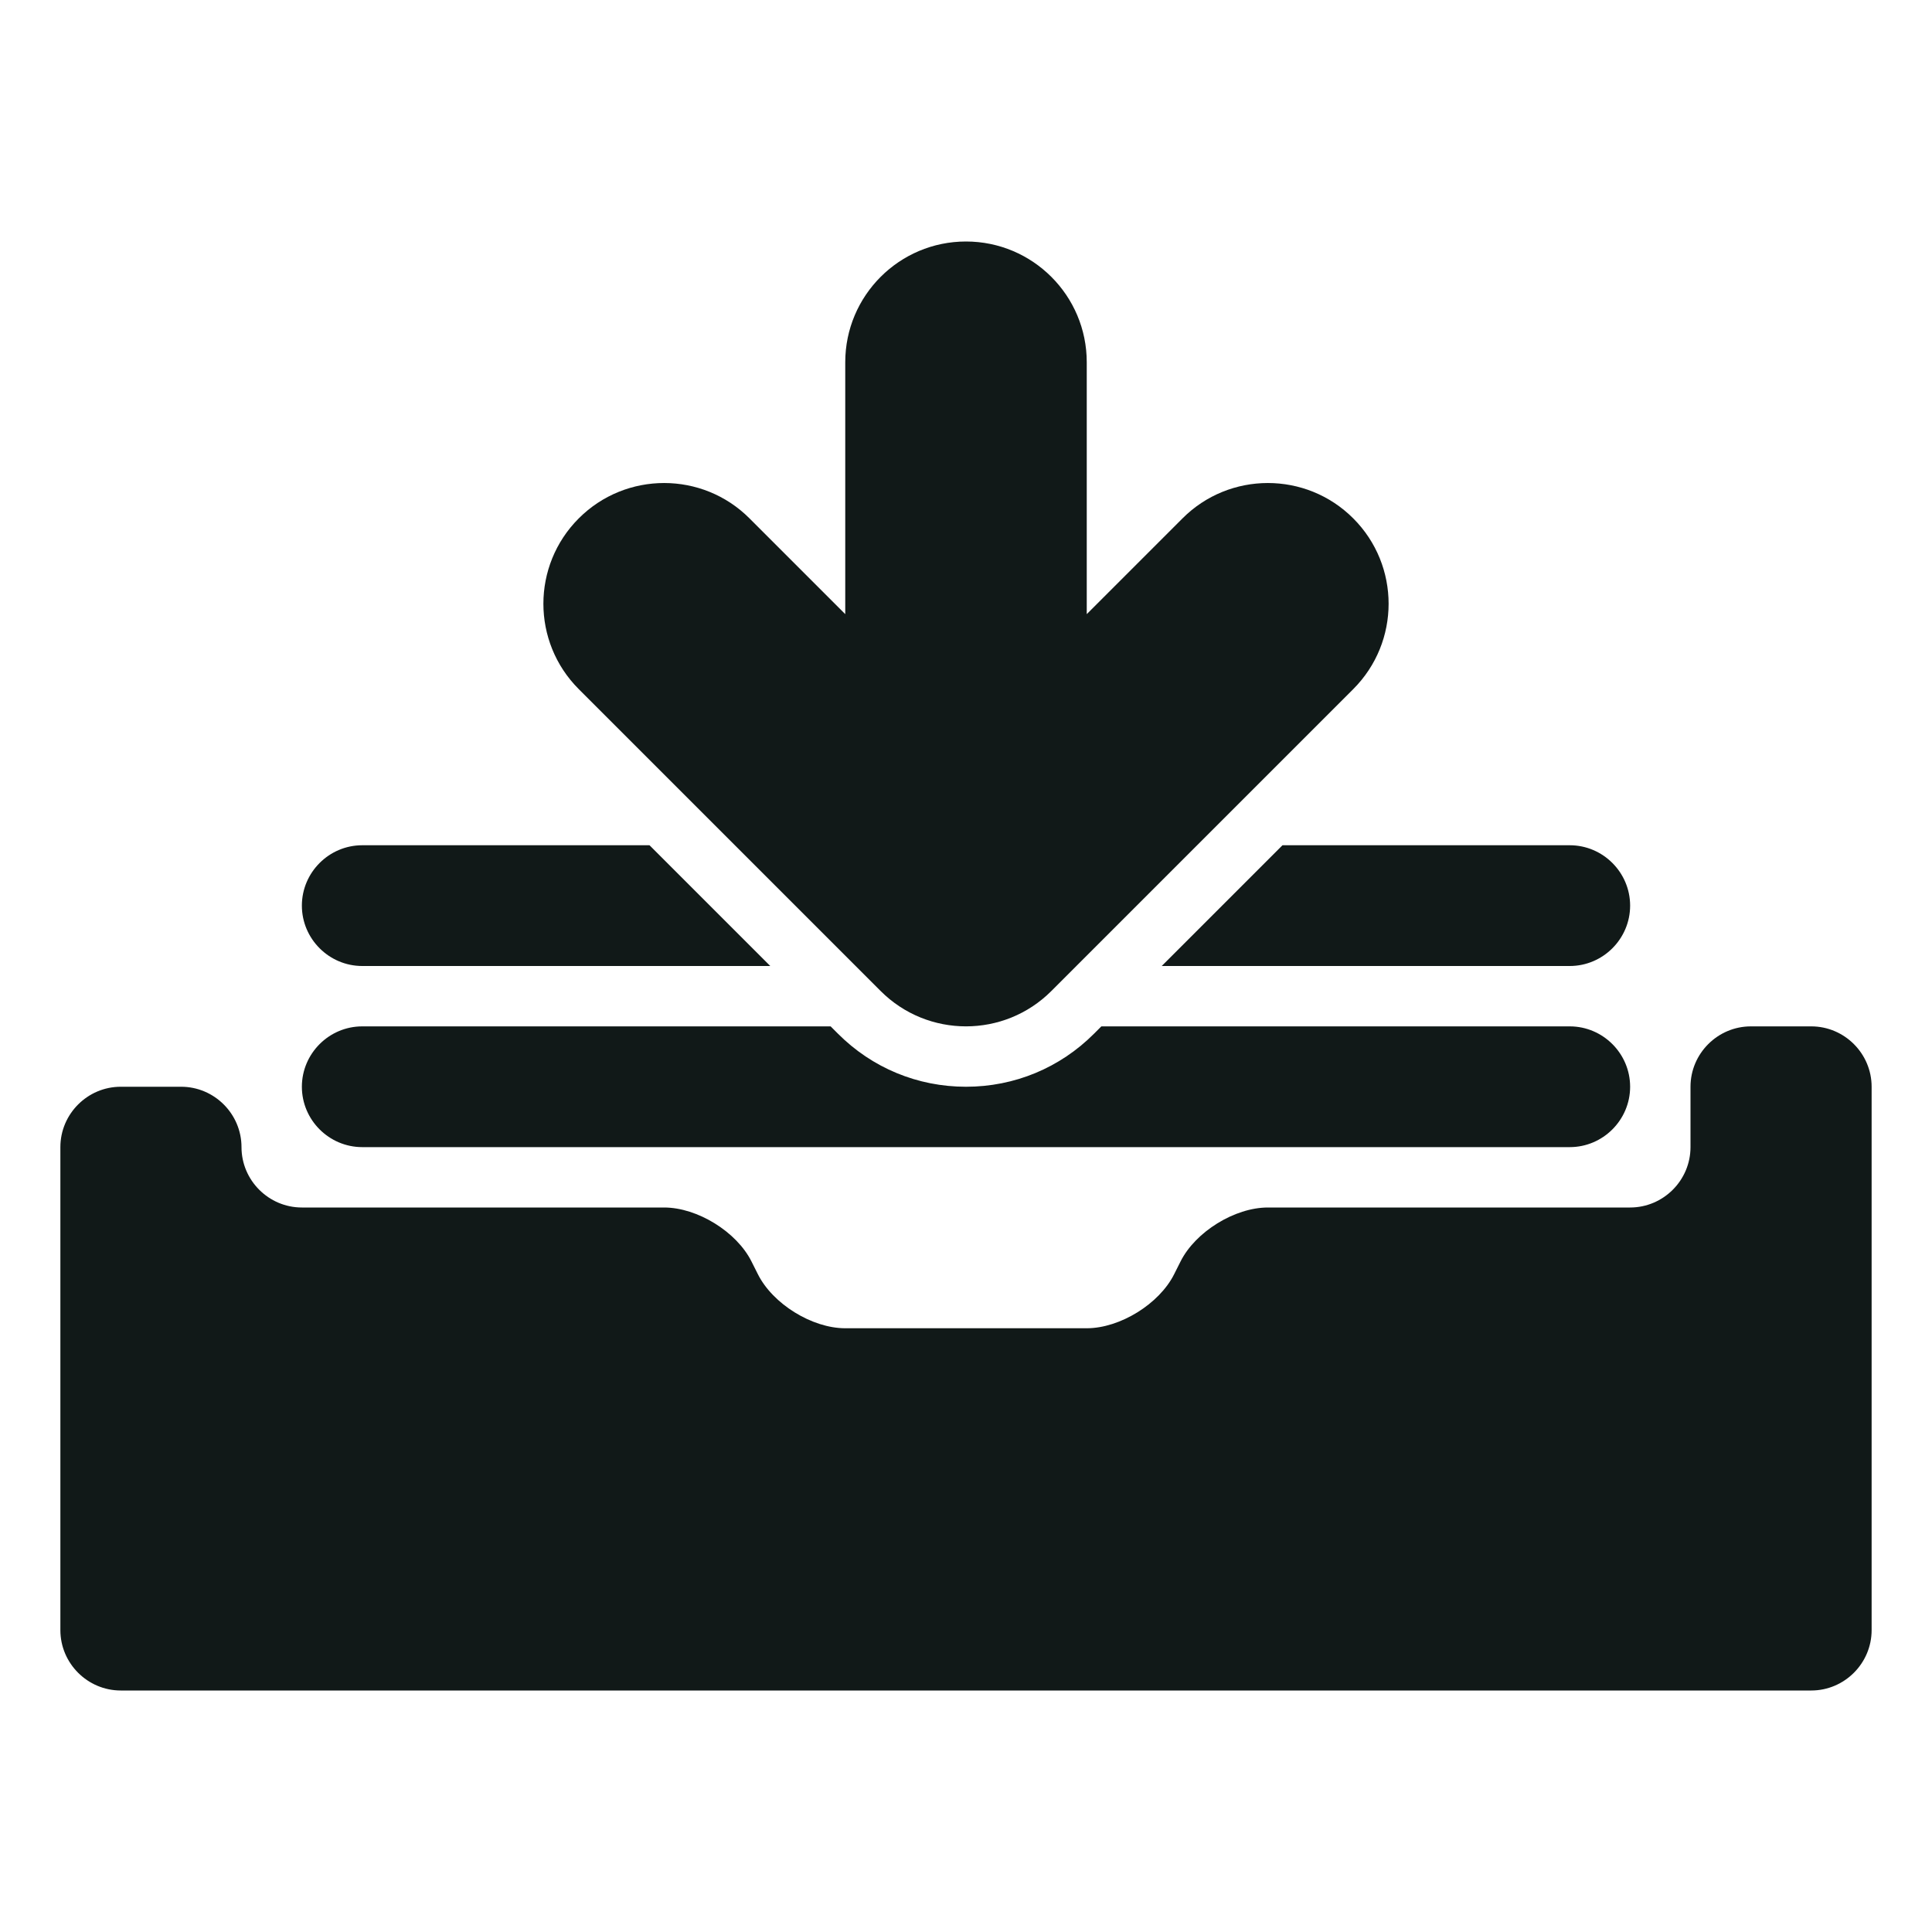
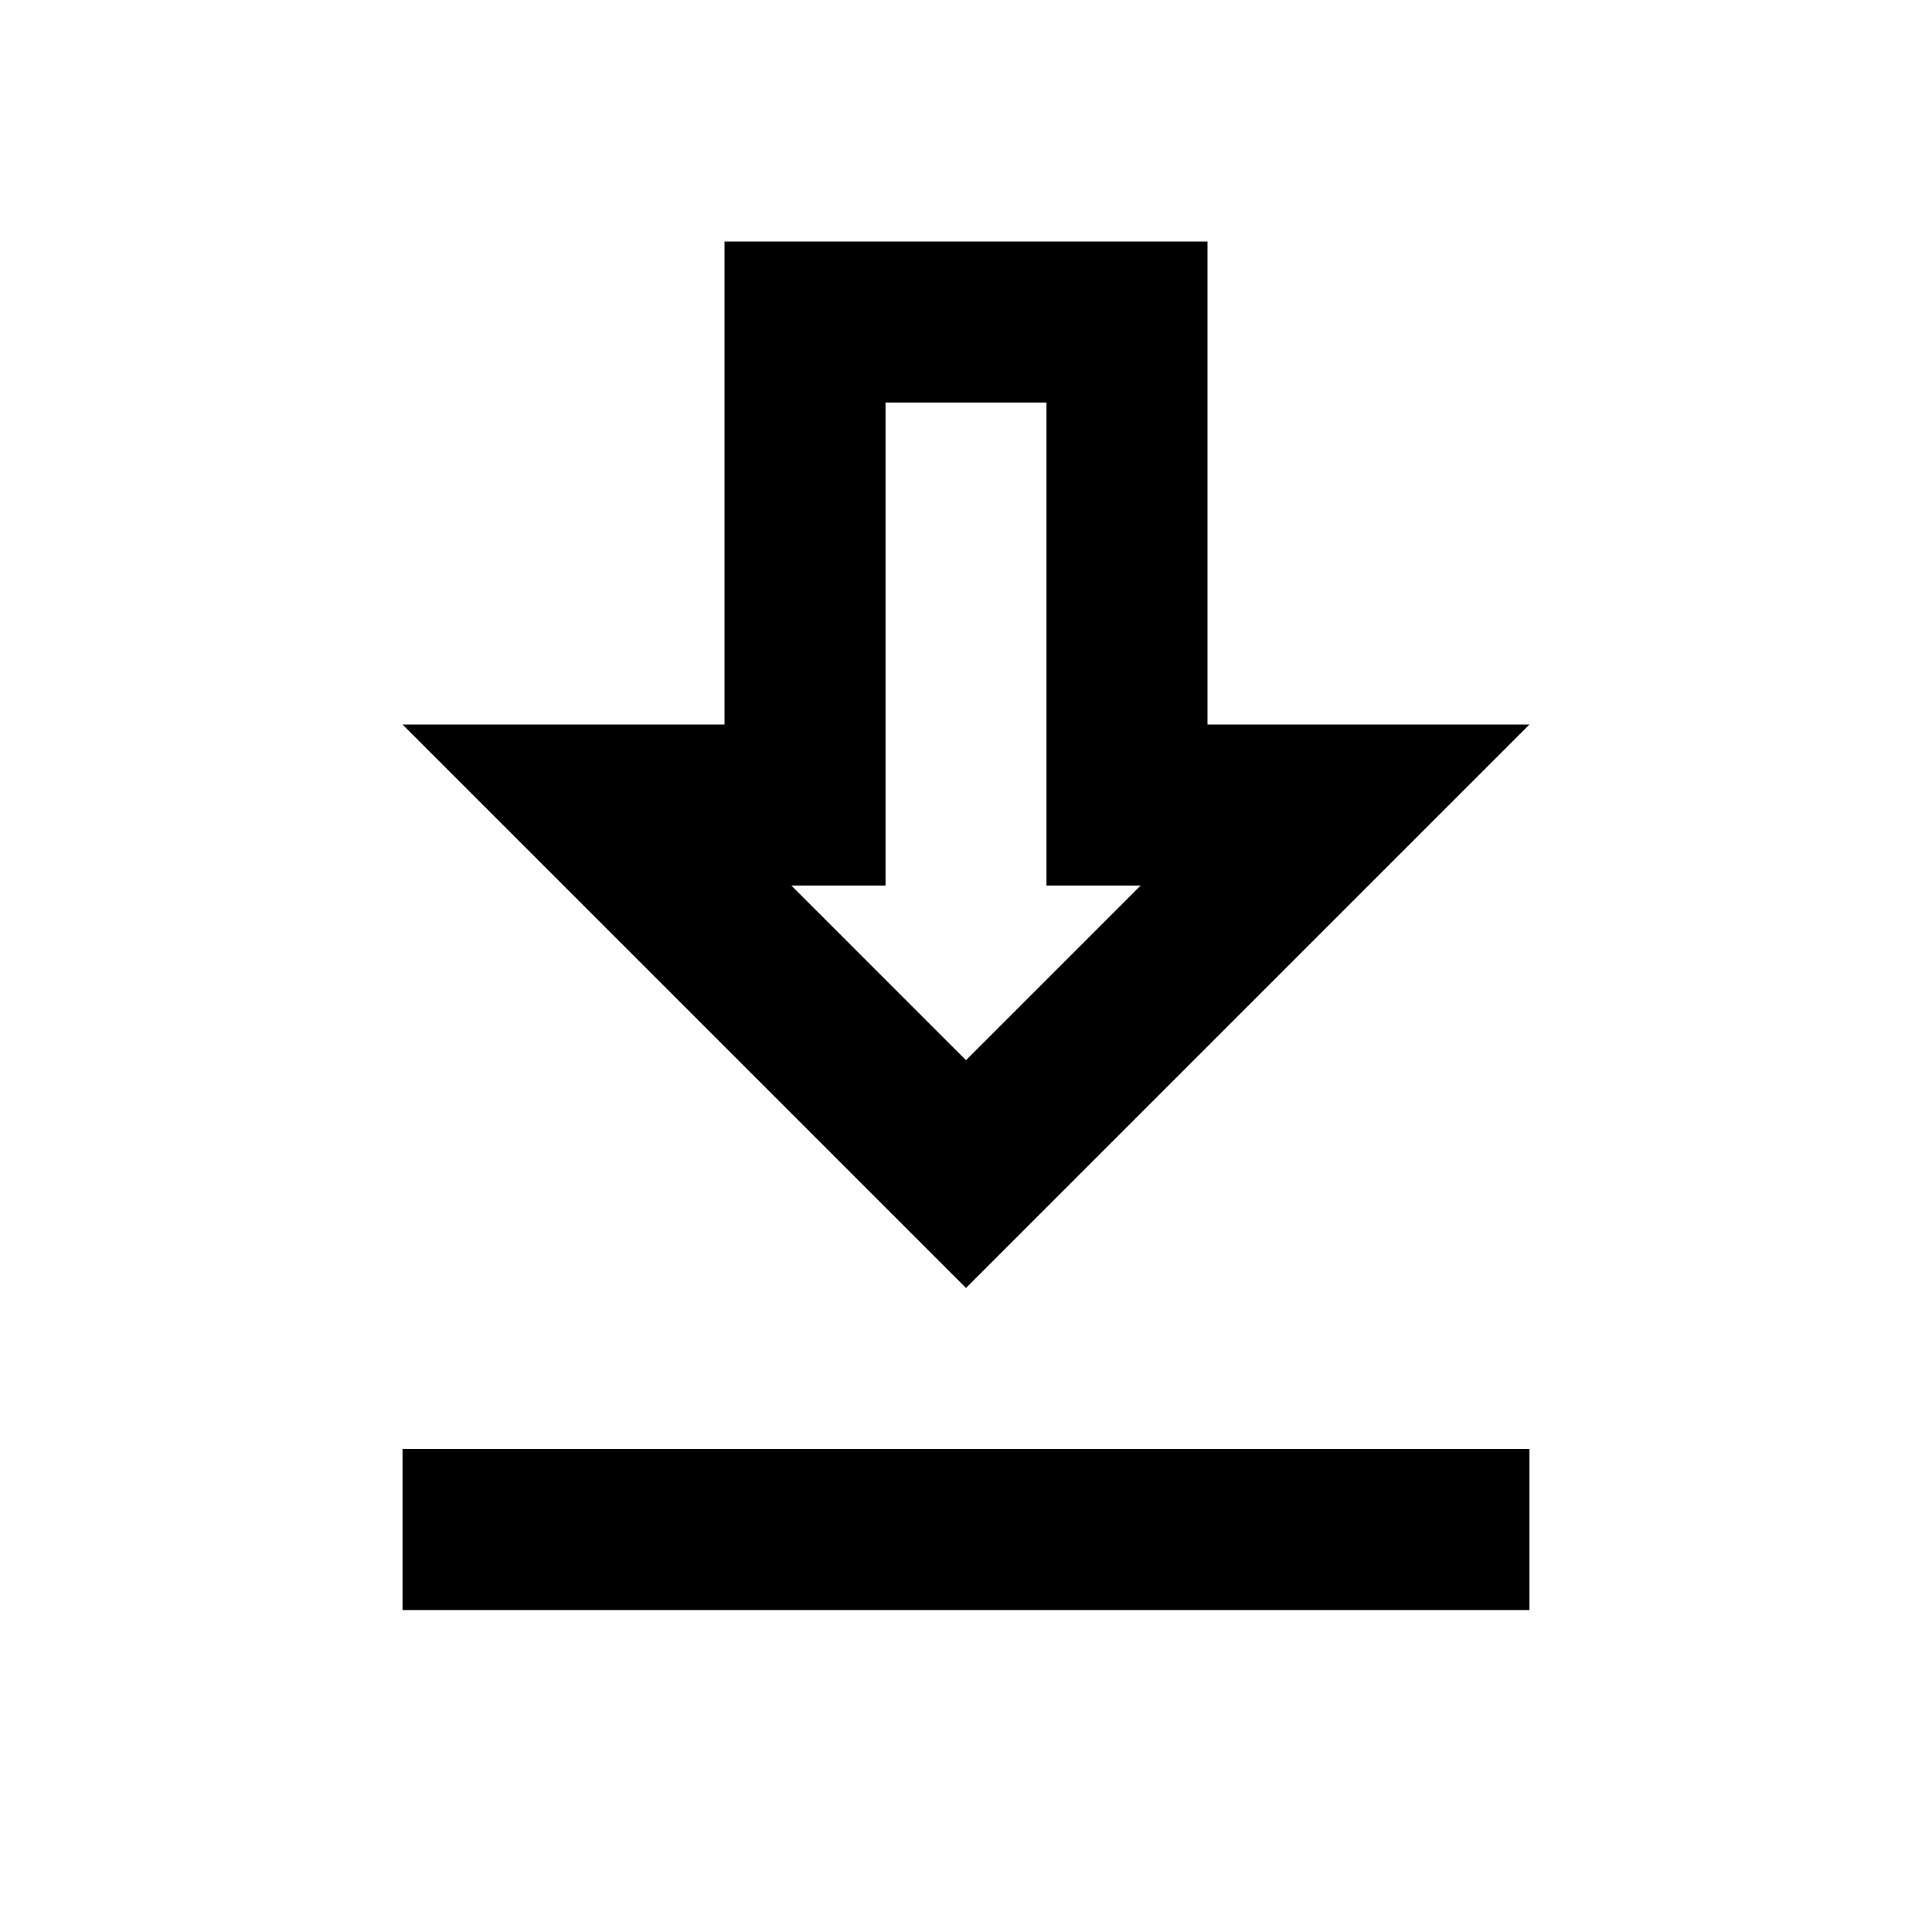
- <svg xmlns="http://www.w3.org/2000/svg" version="1.1" id="Uploaded to svgrepo.com" x="0px" y="0px" width="32px" height="32px" viewBox="0 0 32 32" style="enable-background:new 0 0 32 32;" xml:space="preserve">
-   <style type="text/css">
- 	.puchipuchi_een{fill:#111918;}
- </style>
-   <path class="puchipuchi_een" d="M31,18v9c0,0.55-0.45,1-1,1H2c-0.55,0-1-0.45-1-1v-8c0-0.55,0.45-1,1-1h1c0.55,0,1,0.45,1,1  c0,0.55,0.45,1,1,1h6c0.55,0,1.201,0.402,1.447,0.894l0.106,0.211C12.799,21.597,13.45,22,14,22h4c0.55,0,1.201-0.403,1.447-0.894  l0.106-0.211C19.799,20.403,20.45,20,21,20h6c0.55,0,1-0.45,1-1l0-1c0-0.55,0.45-1,1-1h1C30.55,17,31,17.45,31,18z M6,19h20  c0.55,0,1-0.45,1-1s-0.45-1-1-1h-7.758l-0.121,0.121C17.555,17.688,16.802,18,16,18s-1.555-0.312-2.121-0.879L13.758,17H6  c-0.55,0-1,0.45-1,1S5.45,19,6,19z M6,16h6.758l-2-2H6c-0.55,0-1,0.45-1,1S5.45,16,6,16z M19.242,16H26c0.55,0,1-0.45,1-1  s-0.45-1-1-1h-4.758L19.242,16z M14.586,16.414c0.78,0.781,2.048,0.781,2.828,0l5-5c0.781-0.781,0.781-2.047,0-2.828  c-0.78-0.781-2.048-0.781-2.828,0L18,10.172V6c0-1.104-0.896-2-2-2s-2,0.896-2,2v4.172l-1.586-1.586  c-0.78-0.781-2.048-0.781-2.828,0c-0.781,0.781-0.781,2.047,0,2.828L14.586,16.414z" />
+ <svg xmlns="http://www.w3.org/2000/svg" width="20" height="20" viewBox="0 0 20 20" fill="none">
+   <path d="M10.833 4.167V9.167H11.808L10 10.975L8.192 9.167H9.167V4.167H10.833ZM12.5 2.5H7.5V7.5H4.167L10 13.333L15.833 7.5H12.5V2.5ZM15.833 15H4.167V16.667H15.833V15Z" fill="black" />
</svg>
